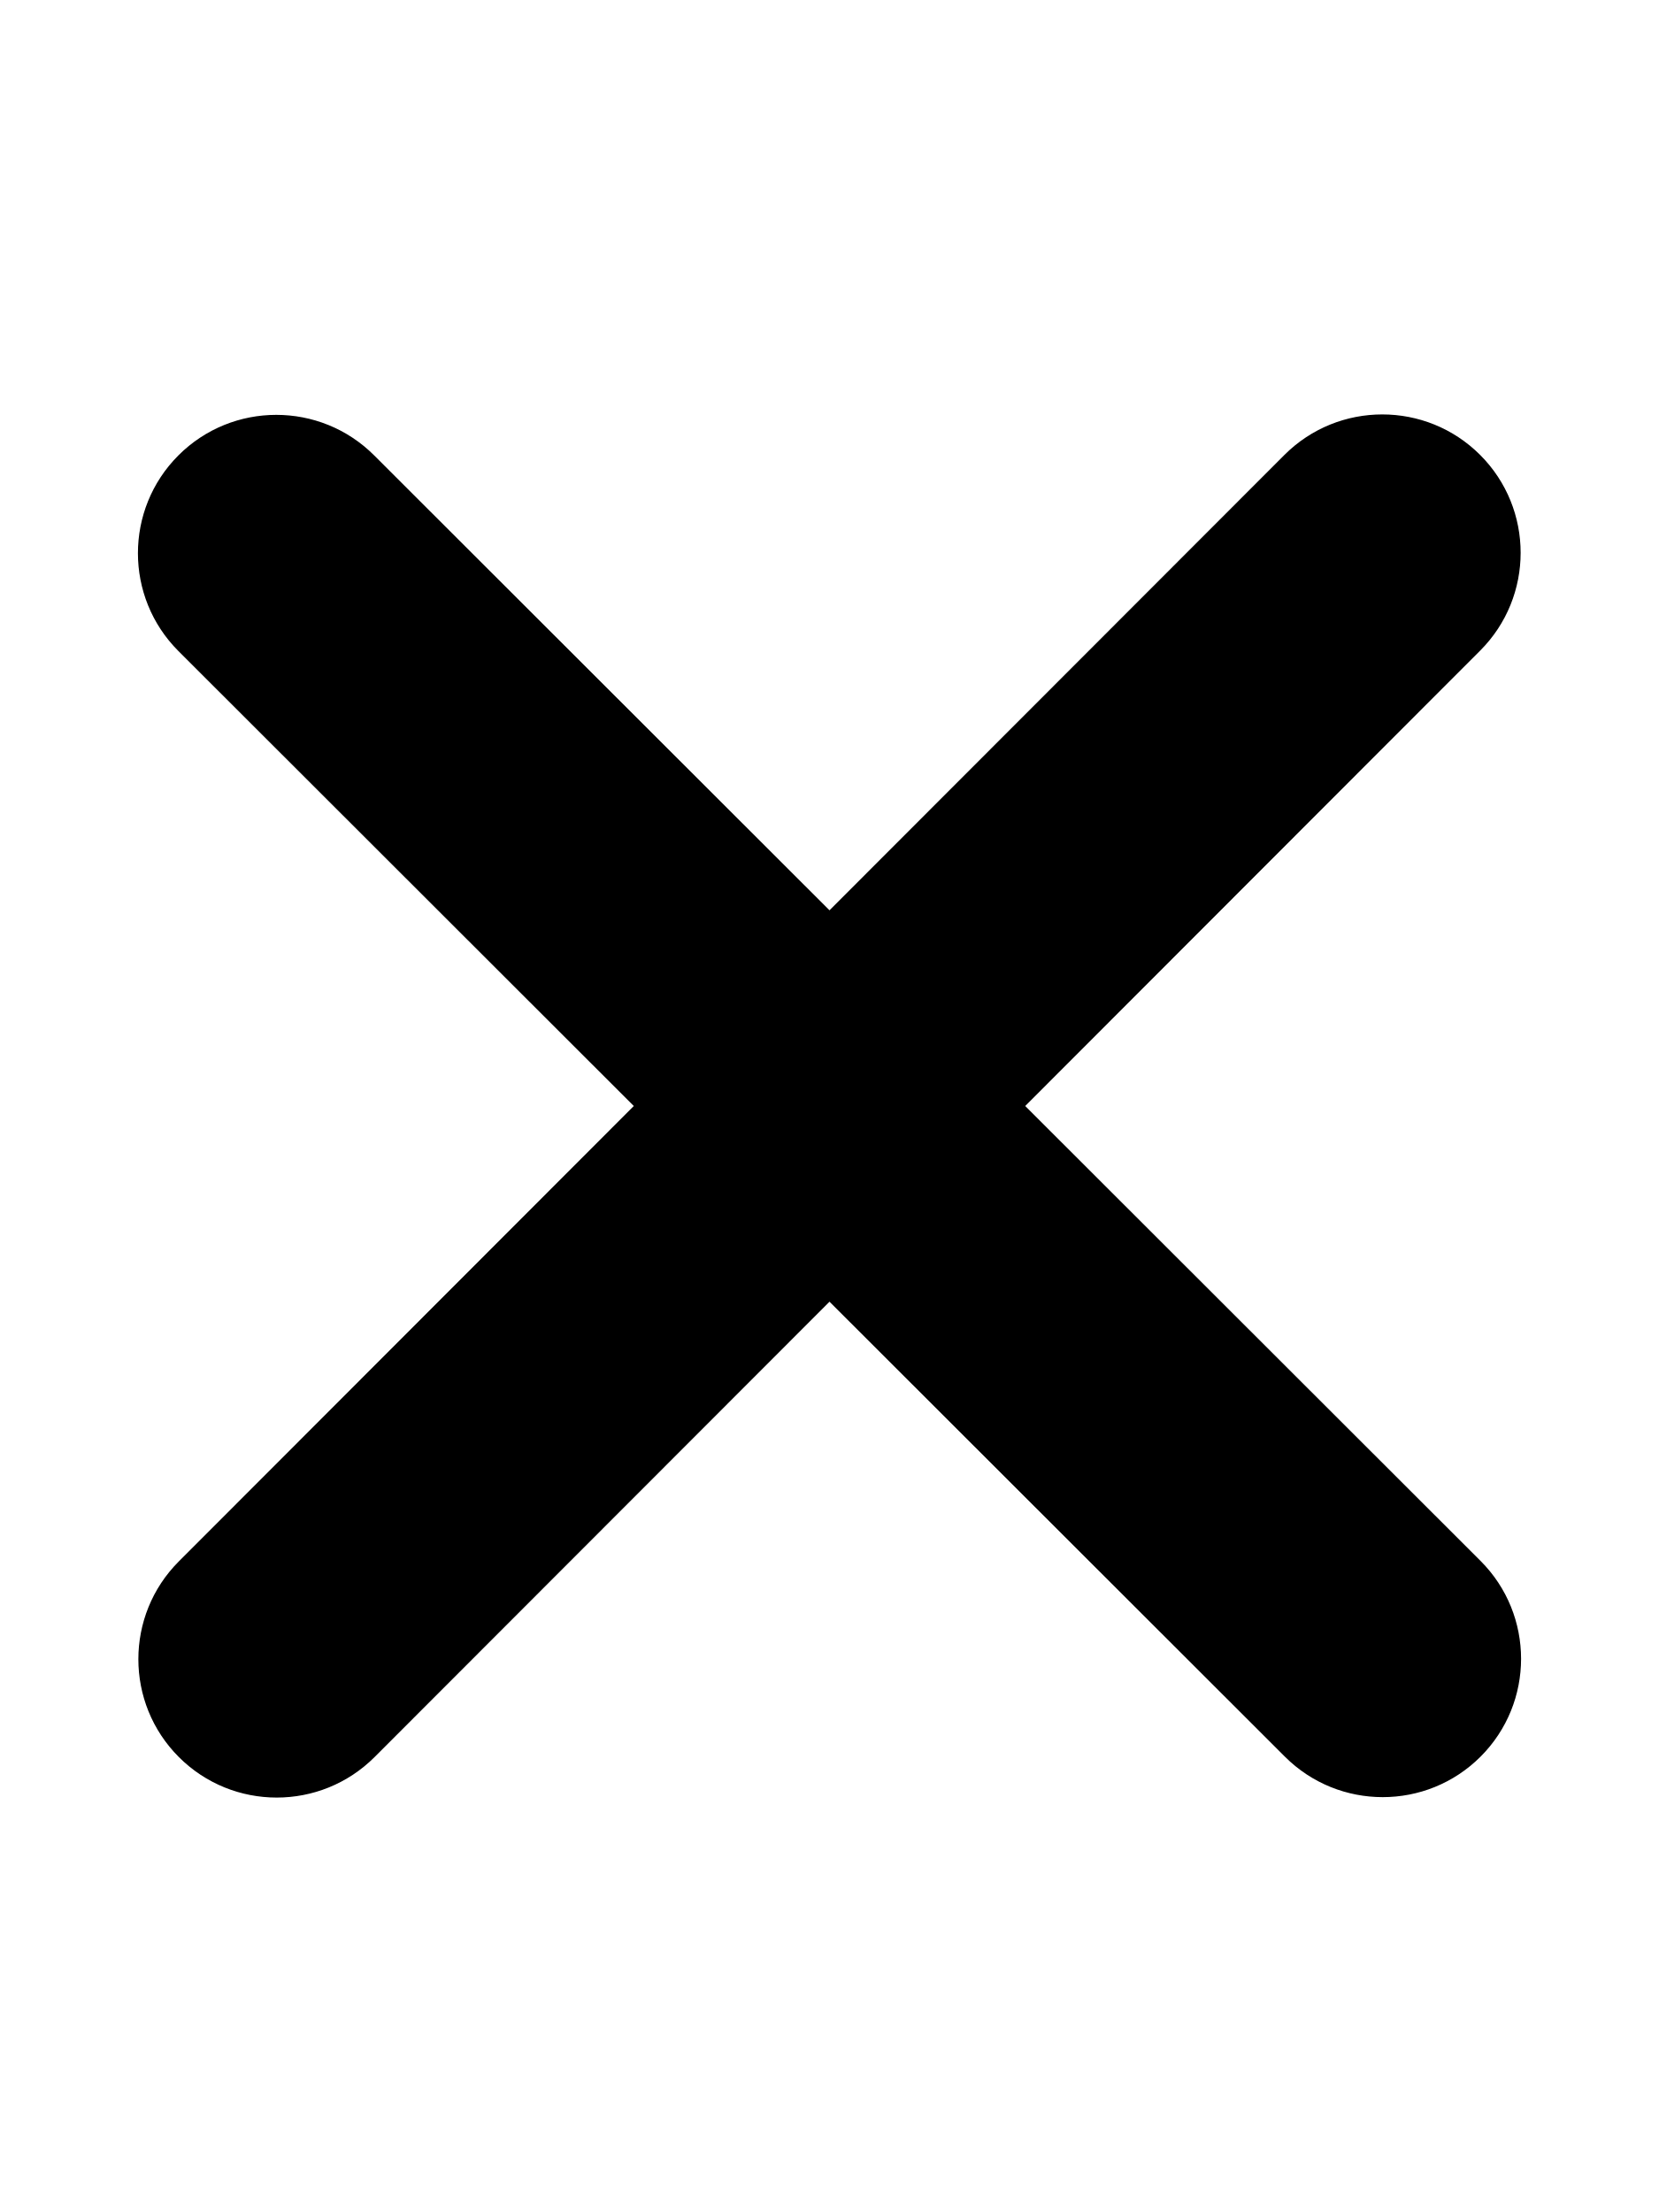
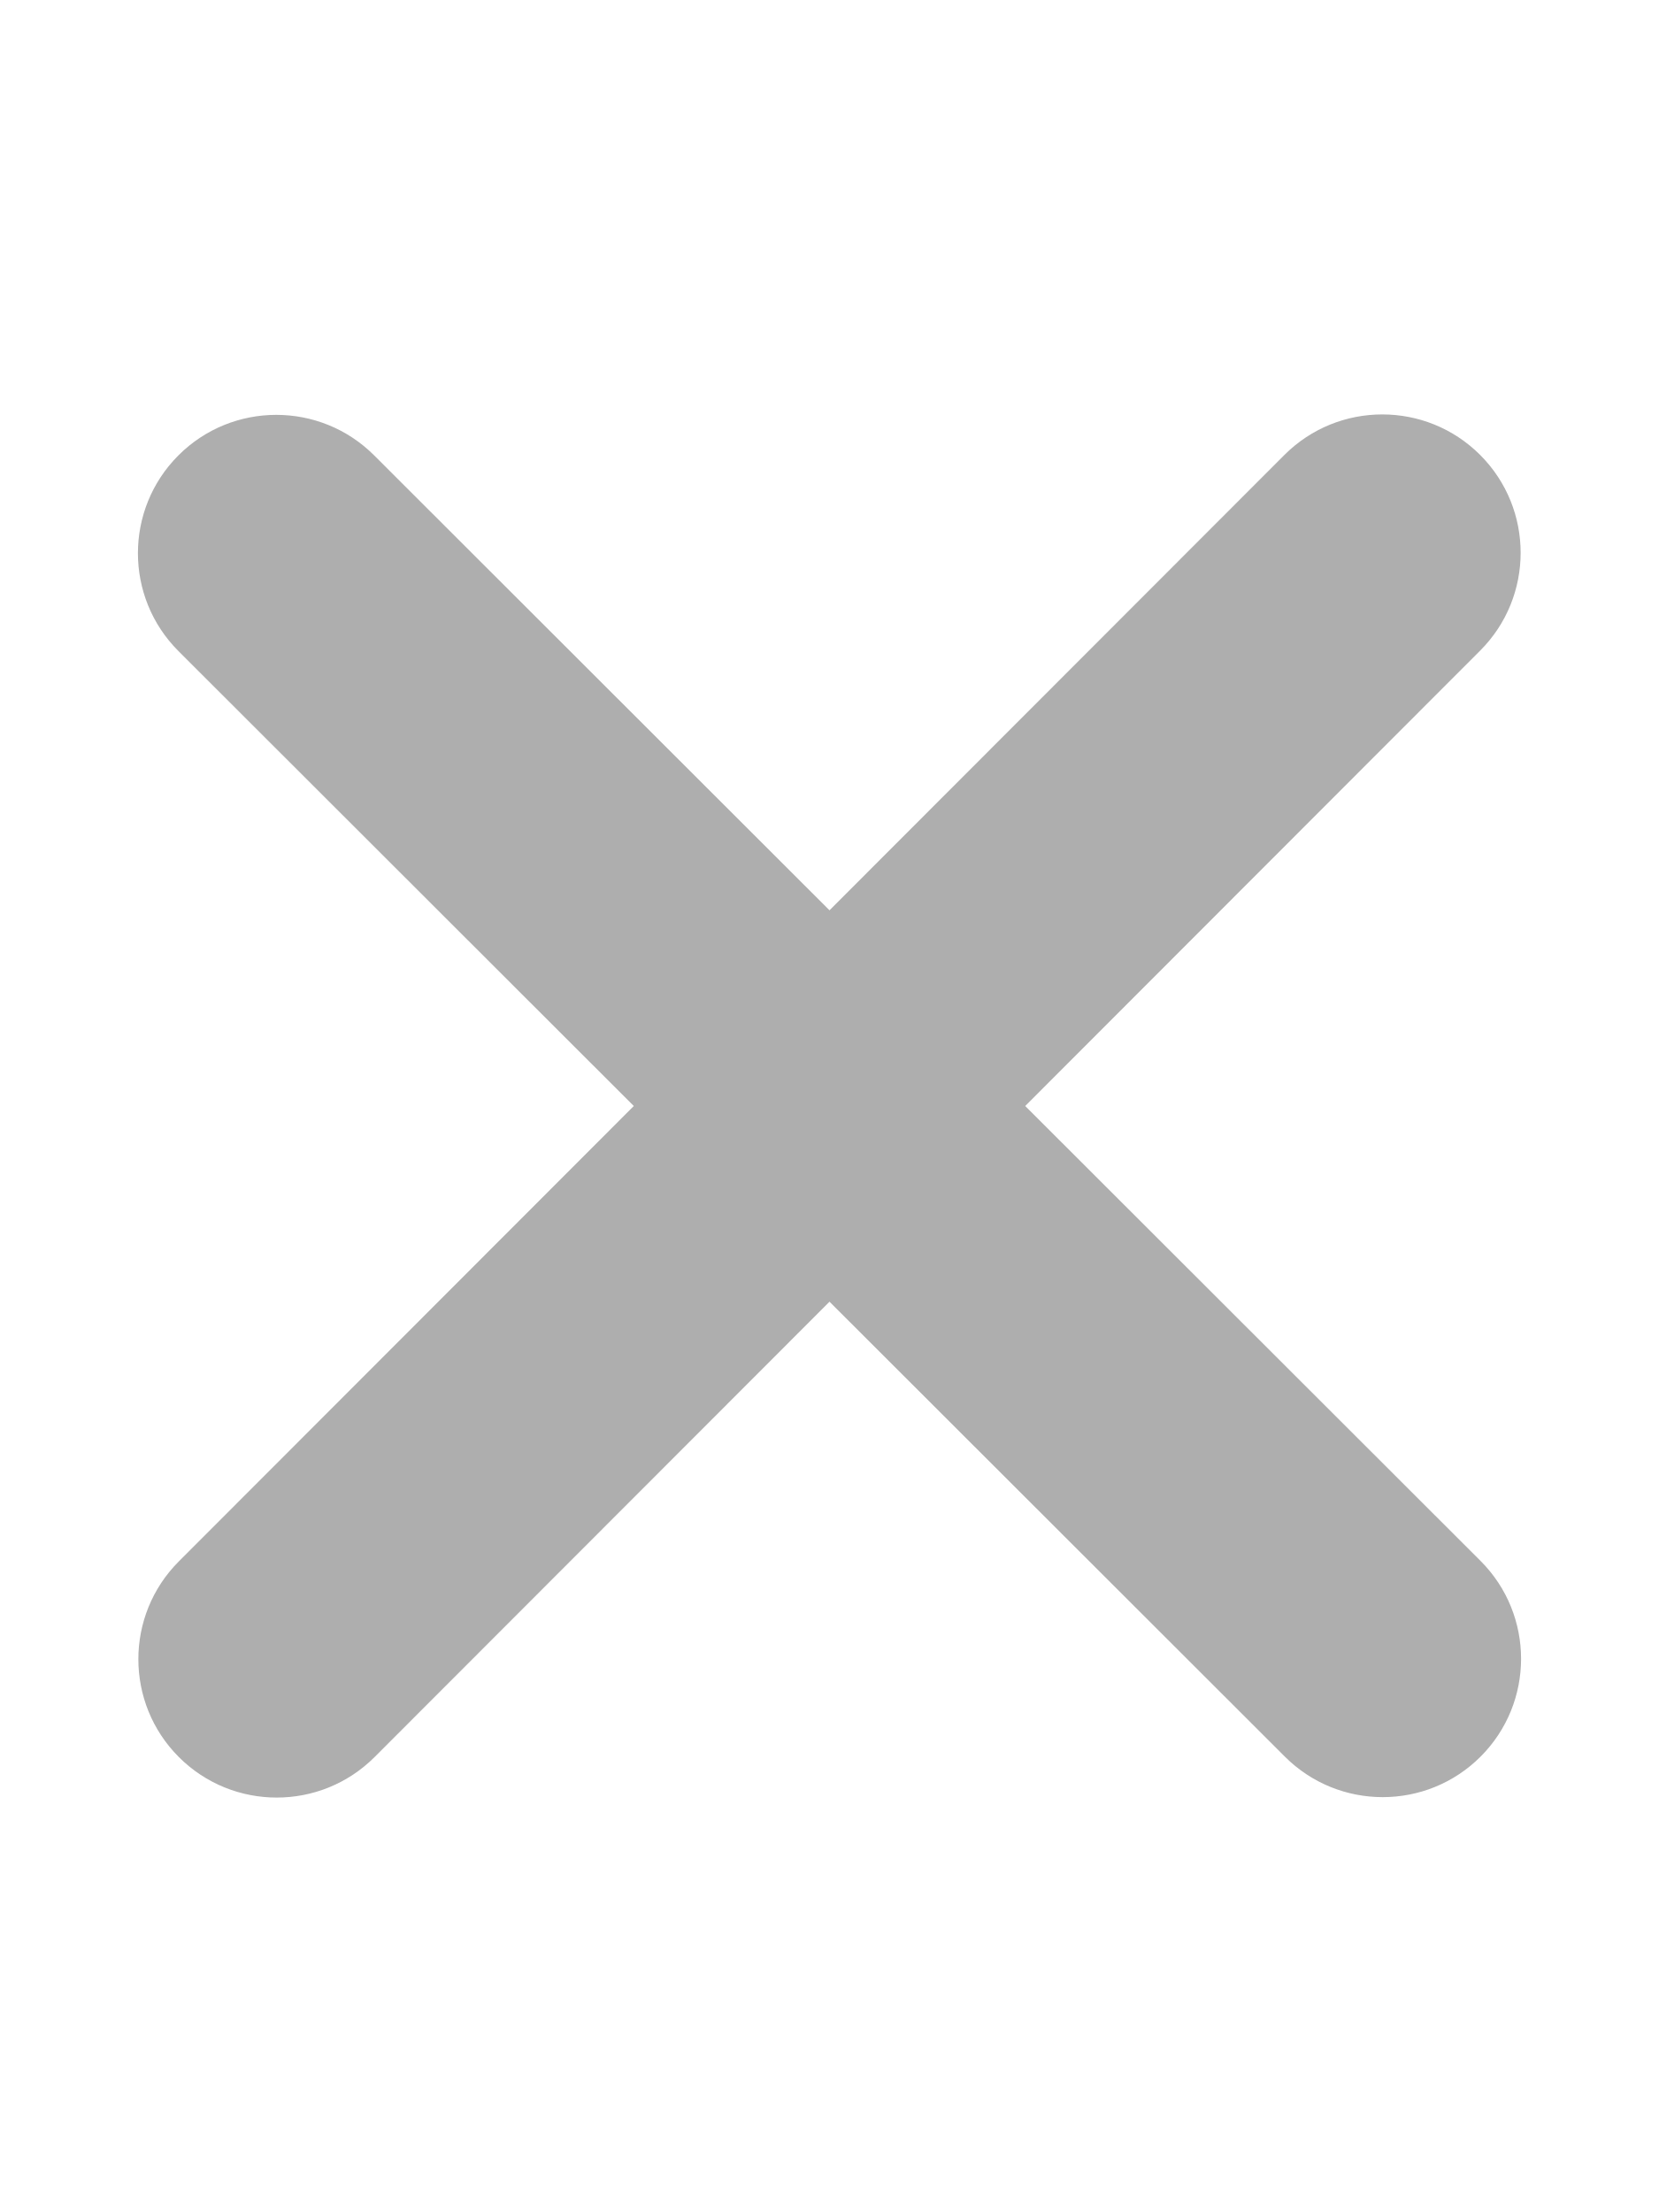
- <svg xmlns="http://www.w3.org/2000/svg" viewBox="0 0 384 512">
-   <path d="M342.6 150.6c12.5-12.5 12.5-32.8 0-45.3s-32.8-12.5-45.3 0L192 210.7 86.6 105.4c-12.5-12.5-32.8-12.5-45.3 0s-12.5 32.8 0 45.3L146.7 256 41.4 361.4c-12.5 12.5-12.5 32.8 0 45.3s32.8 12.5 45.3 0L192 301.3 297.4 406.6c12.5 12.5 32.8 12.5 45.3 0s12.5-32.8 0-45.3L237.3 256 342.6 150.6z" />
+ <svg xmlns="http://www.w3.org/2000/svg" viewBox="0 0 384 512" version="1.1" id="svg1">
+   <defs id="defs1" />
+   <path d="M342.6 150.6c12.5-12.5 12.5-32.8 0-45.3s-32.8-12.5-45.3 0L192 210.7 86.6 105.4c-12.5-12.5-32.8-12.5-45.3 0s-12.5 32.8 0 45.3L146.7 256 41.4 361.4c-12.5 12.5-12.5 32.8 0 45.3s32.8 12.5 45.3 0L192 301.3 297.4 406.6c12.5 12.5 32.8 12.5 45.3 0s12.5-32.8 0-45.3L237.3 256 342.6 150.6z" id="path1" style="fill:#808080;fill-opacity:0.635" />
</svg>
